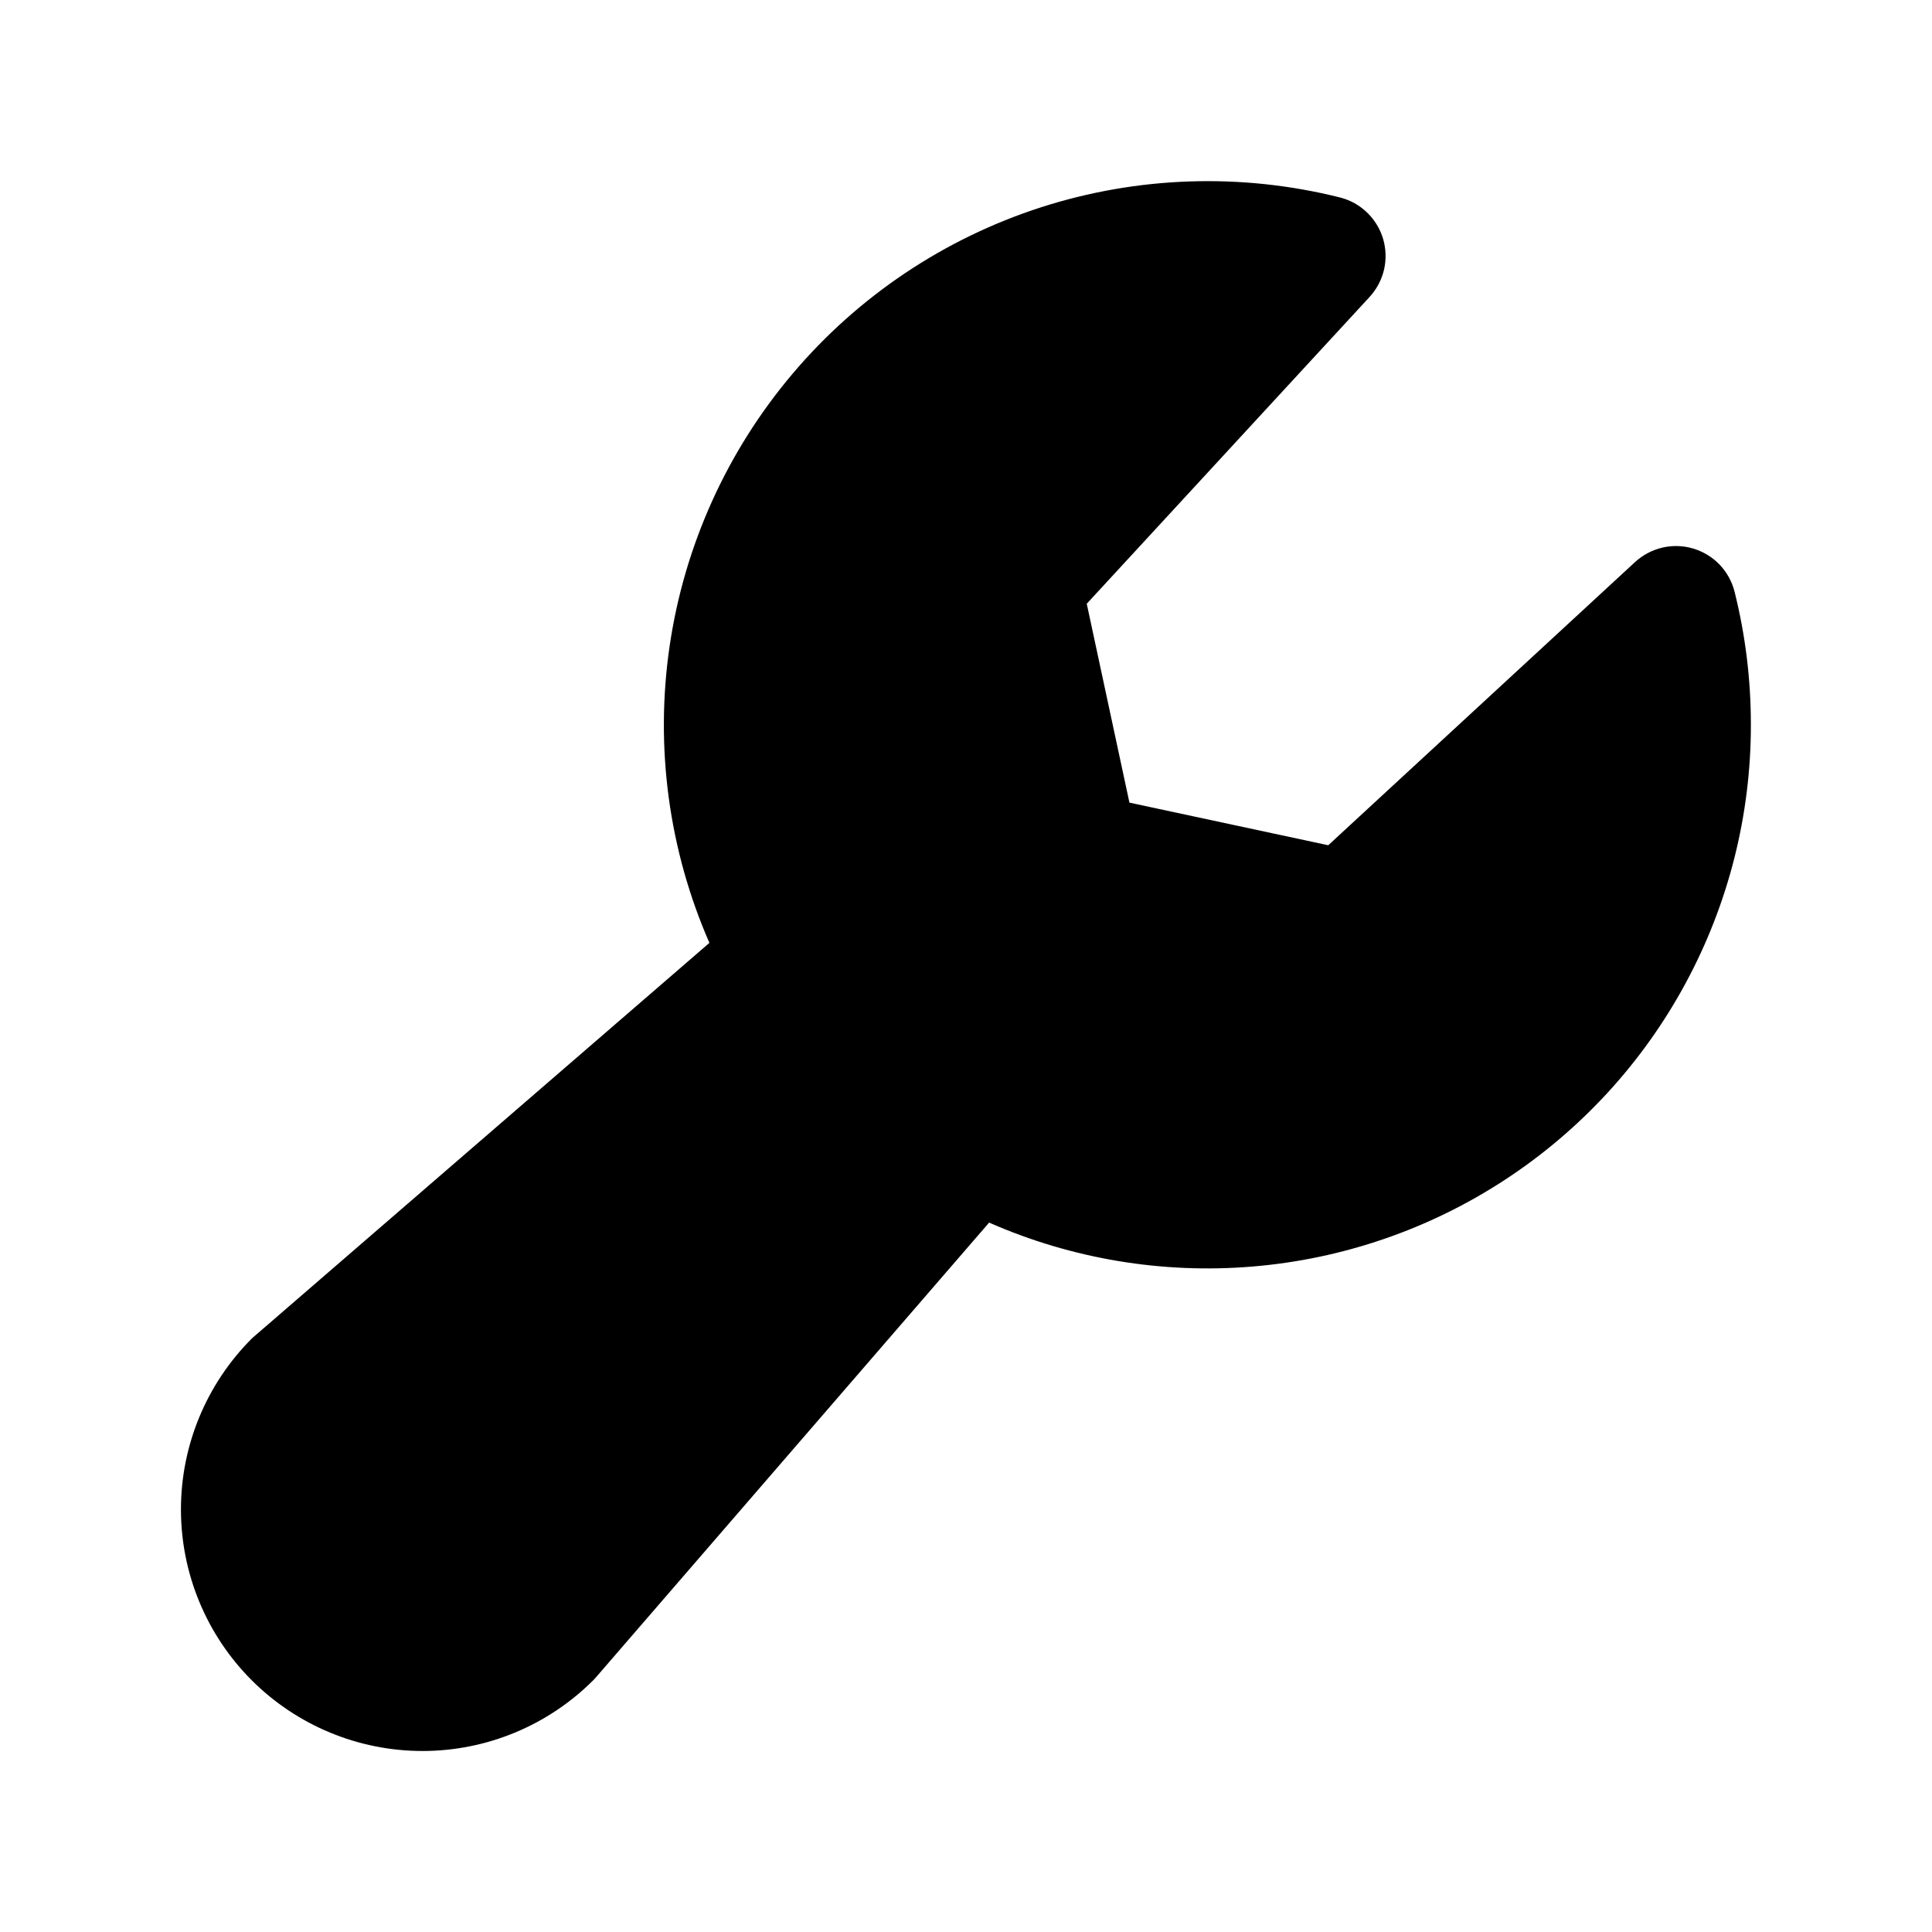
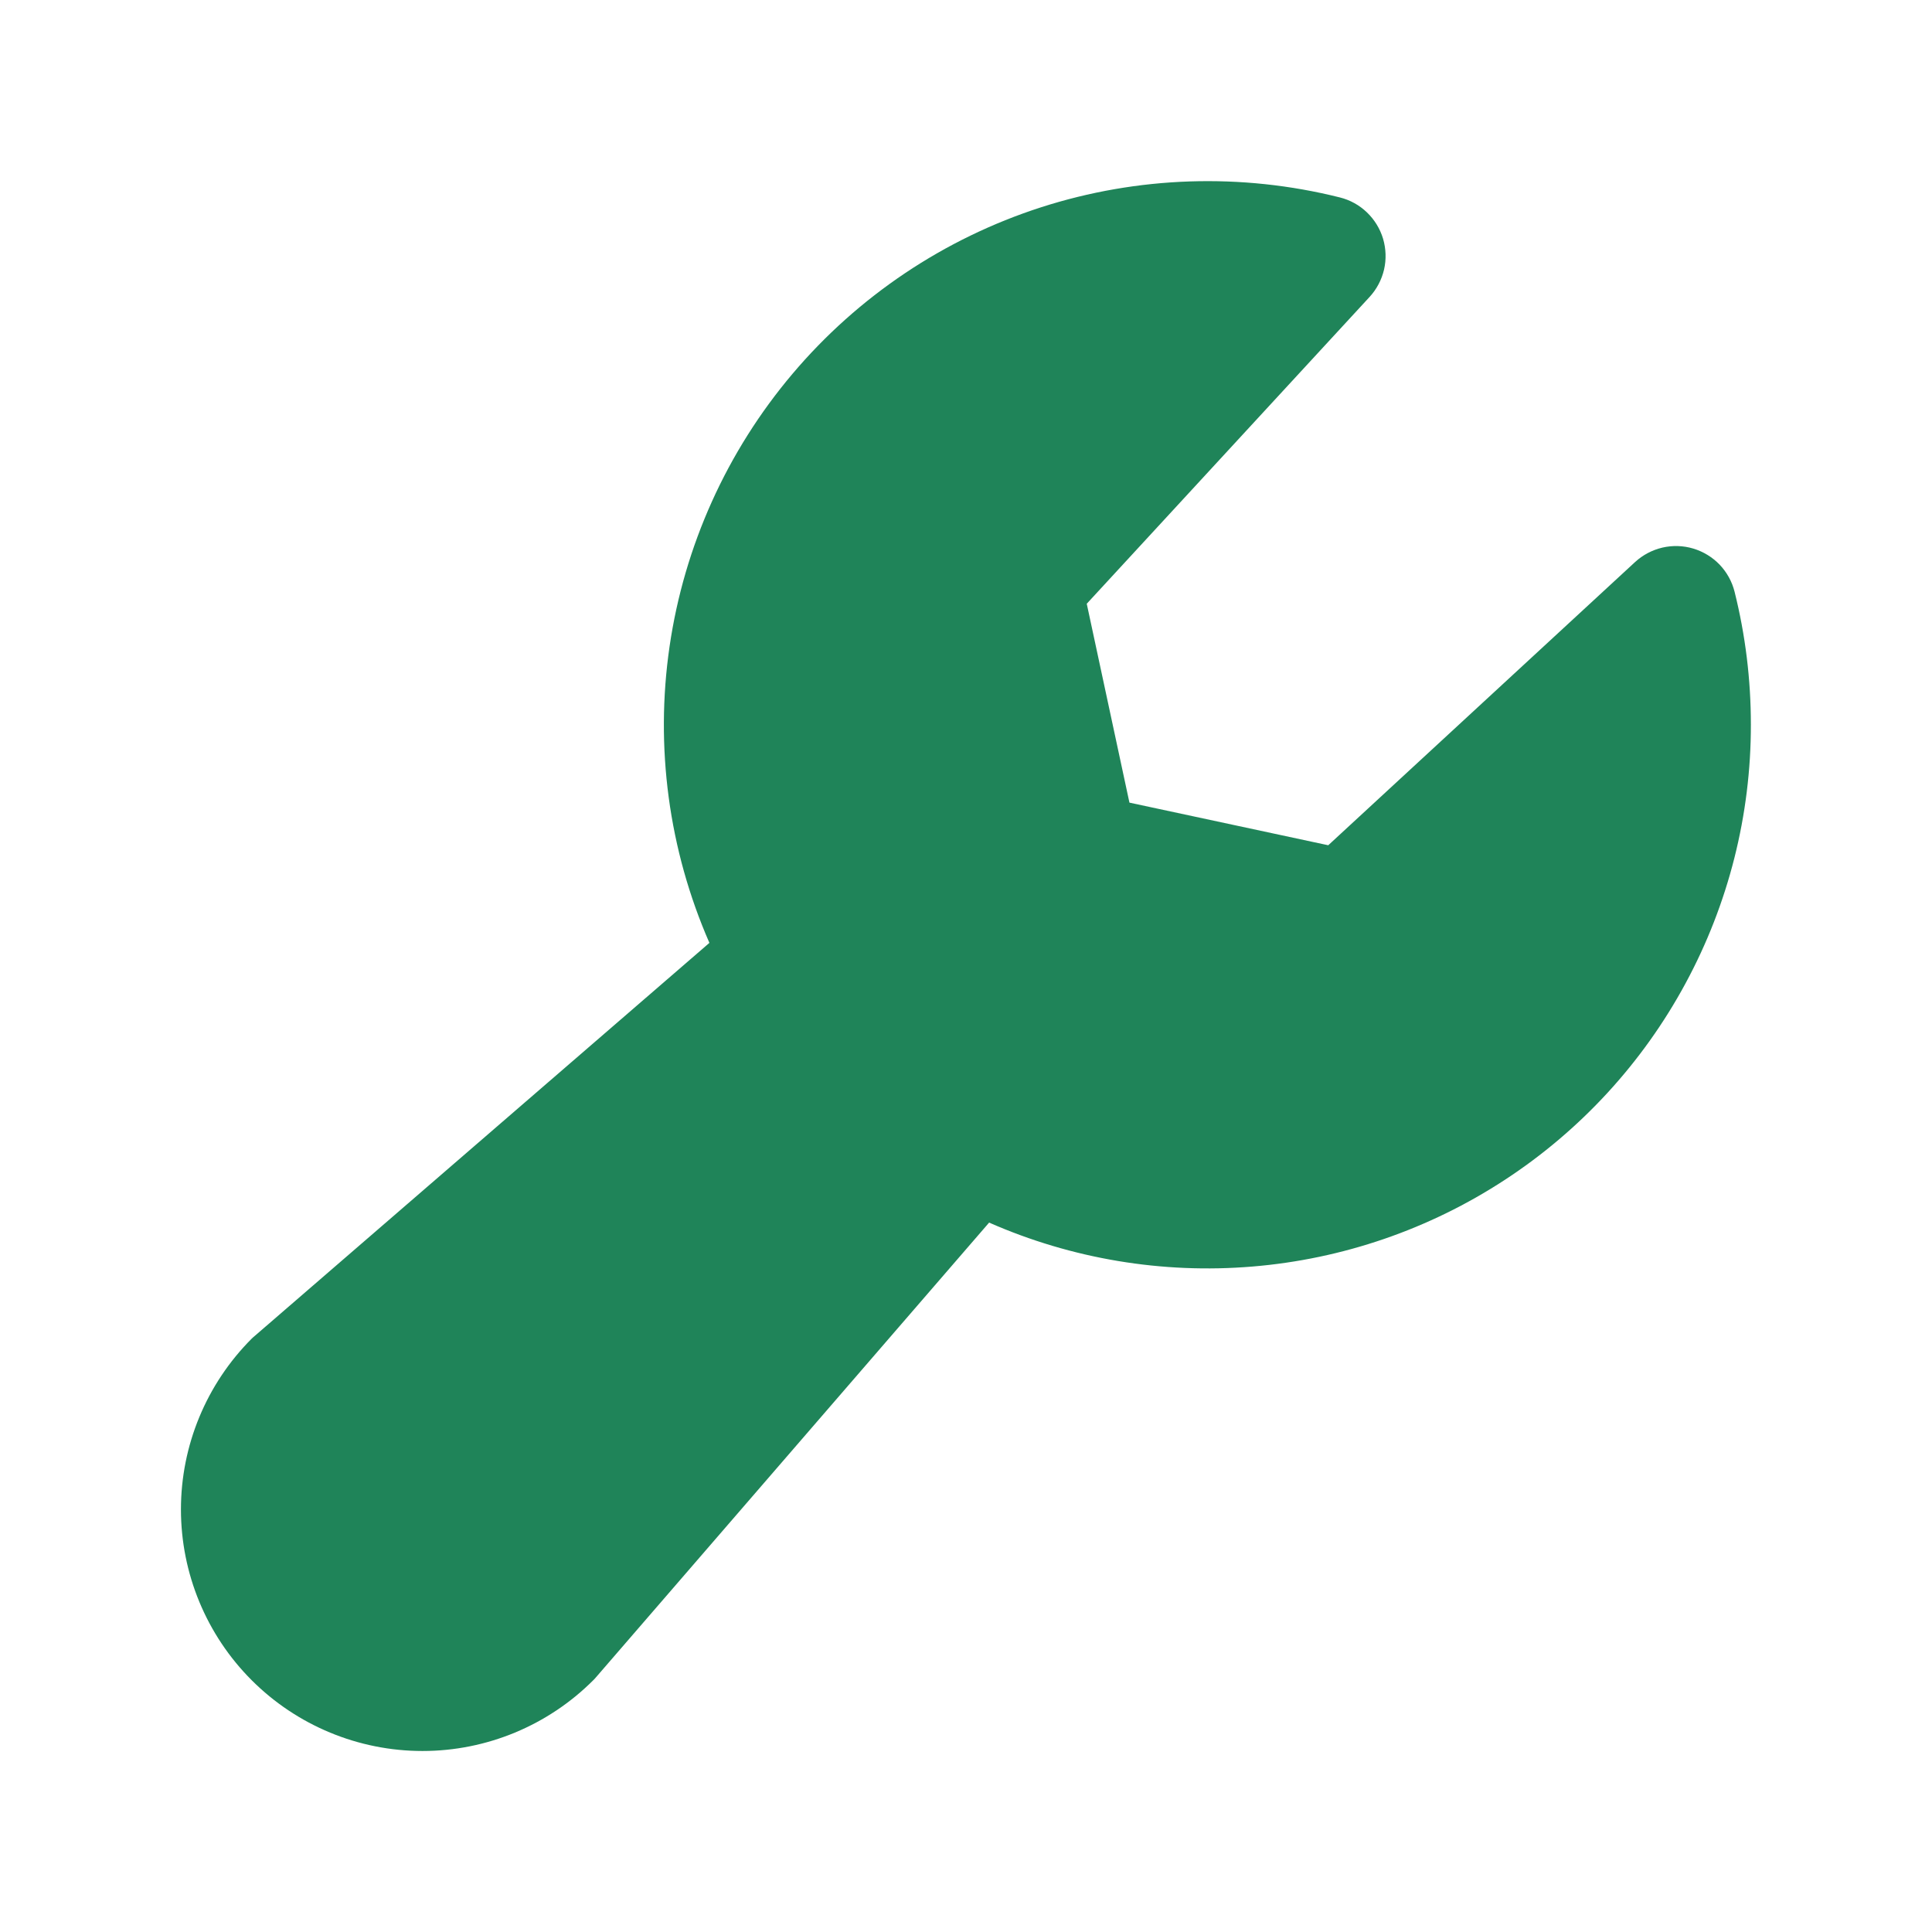
<svg xmlns="http://www.w3.org/2000/svg" width="32" height="32" viewBox="0 0 32 32" fill="none">
-   <path d="M29 12C29.002 13.497 28.63 14.97 27.918 16.287C27.207 17.604 26.178 18.723 24.925 19.542C23.673 20.361 22.235 20.855 20.744 20.978C19.252 21.102 17.753 20.852 16.383 20.25L9.875 27.777C9.86 27.795 9.843 27.814 9.826 27.83C9.076 28.58 8.059 29.002 6.998 29.002C5.937 29.002 4.919 28.58 4.169 27.83C3.419 27.08 2.997 26.062 2.997 25.001C2.997 23.94 3.419 22.923 4.169 22.172C4.186 22.156 4.204 22.139 4.223 22.124L11.75 15.617C11.076 14.075 10.847 12.374 11.09 10.708C11.333 9.042 12.039 7.477 13.126 6.192C14.213 4.906 15.639 3.951 17.241 3.434C18.844 2.918 20.559 2.861 22.192 3.27C22.361 3.312 22.515 3.397 22.641 3.518C22.766 3.638 22.858 3.788 22.908 3.954C22.957 4.121 22.963 4.297 22.924 4.466C22.884 4.635 22.802 4.791 22.684 4.919L18 10L18.707 13.294L22 14L27.081 9.31C27.209 9.192 27.365 9.11 27.534 9.07C27.703 9.031 27.879 9.036 28.046 9.086C28.212 9.136 28.363 9.228 28.483 9.353C28.602 9.478 28.688 9.633 28.73 9.801C28.91 10.52 29 11.259 29 12Z" fill="black" />
+   <path d="M29 12C29.002 13.497 28.63 14.97 27.918 16.287C27.207 17.604 26.178 18.723 24.925 19.542C23.673 20.361 22.235 20.855 20.744 20.978C19.252 21.102 17.753 20.852 16.383 20.25L9.875 27.777C9.86 27.795 9.843 27.814 9.826 27.83C9.076 28.58 8.059 29.002 6.998 29.002C5.937 29.002 4.919 28.58 4.169 27.83C3.419 27.08 2.997 26.062 2.997 25.001C2.997 23.94 3.419 22.923 4.169 22.172C4.186 22.156 4.204 22.139 4.223 22.124L11.75 15.617C11.076 14.075 10.847 12.374 11.09 10.708C11.333 9.042 12.039 7.477 13.126 6.192C14.213 4.906 15.639 3.951 17.241 3.434C18.844 2.918 20.559 2.861 22.192 3.27C22.361 3.312 22.515 3.397 22.641 3.518C22.766 3.638 22.858 3.788 22.908 3.954C22.957 4.121 22.963 4.297 22.924 4.466C22.884 4.635 22.802 4.791 22.684 4.919L18 10L18.707 13.294L22 14L27.081 9.31C27.209 9.192 27.365 9.11 27.534 9.07C27.703 9.031 27.879 9.036 28.046 9.086C28.212 9.136 28.363 9.228 28.483 9.353C28.602 9.478 28.688 9.633 28.73 9.801C28.91 10.52 29 11.259 29 12Z" fill="#1F8459" />
</svg>
